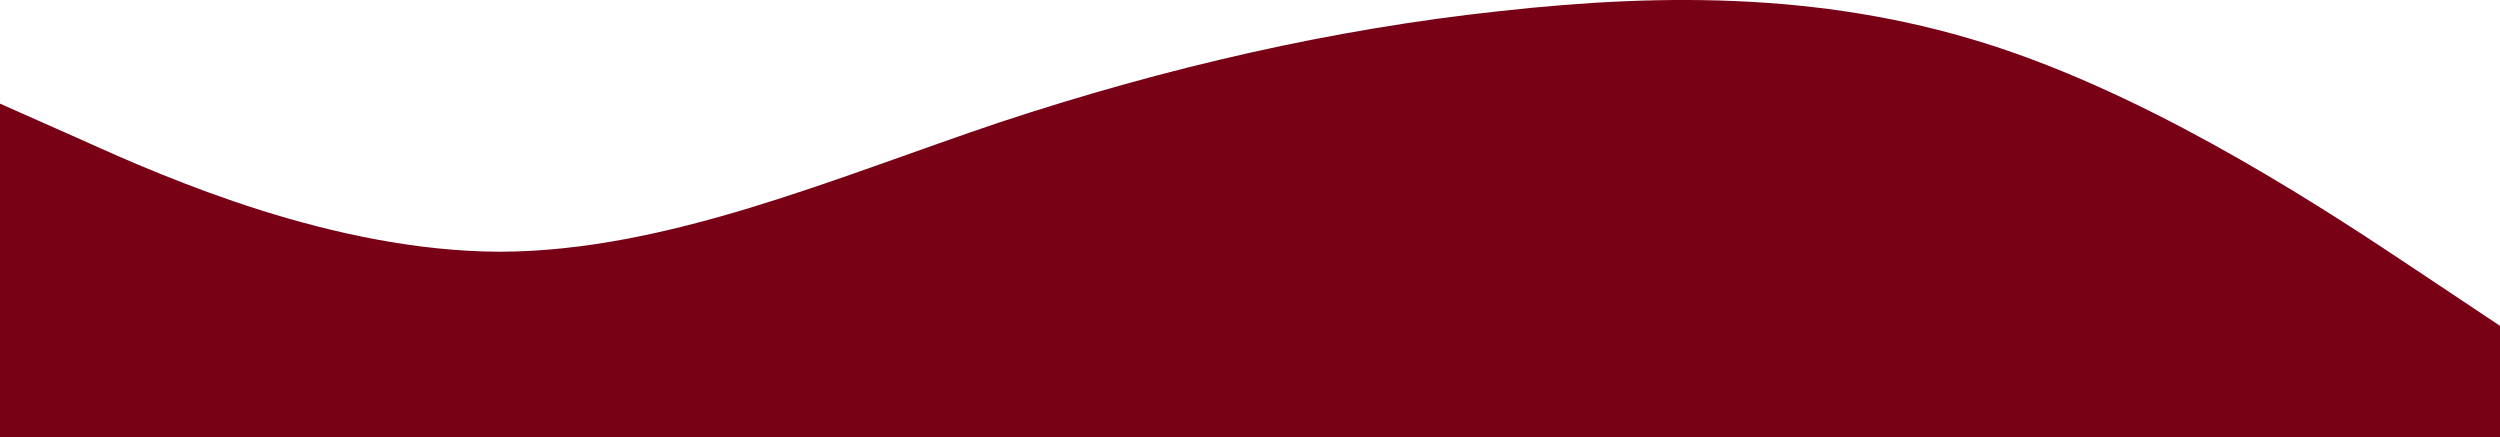
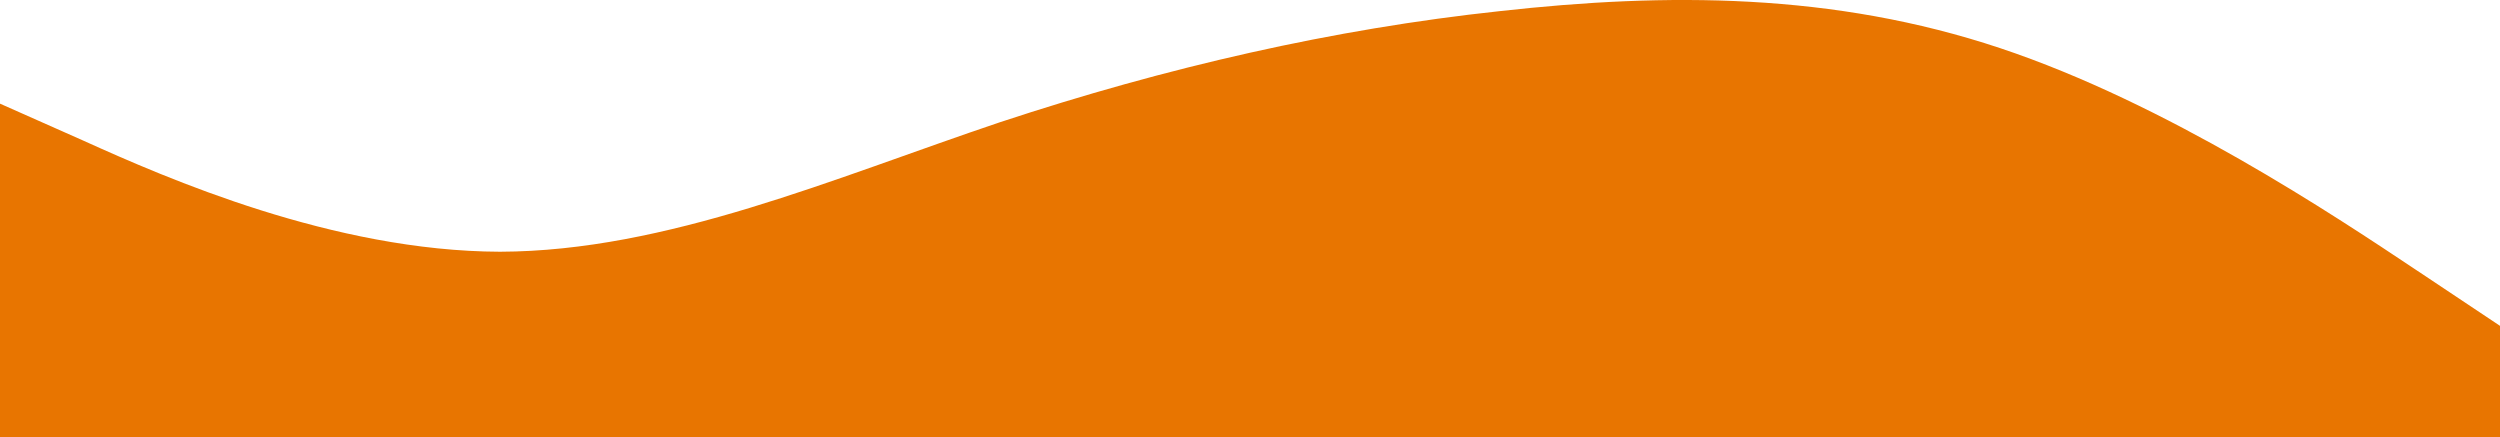
<svg xmlns="http://www.w3.org/2000/svg" data-name="wave" viewBox="0 0 1440 251.7">
-   <path d="M0 59.7L48 81c48 21.7 144 63.7 240 64 96-.3 192-42.3 288-74.6 96-31.7 192-53.7 288-64 96-10.7 192-10.7 288 21.3s192 96 240 128l48 32v64H0z" fill="#780116" />
+   <path d="M0 59.7L48 81c48 21.7 144 63.7 240 64 96-.3 192-42.3 288-74.6 96-31.7 192-53.7 288-64 96-10.7 192-10.7 288 21.3s192 96 240 128l48 32v64H0z" fill="rgba(232,117,0,1)" />
</svg>
